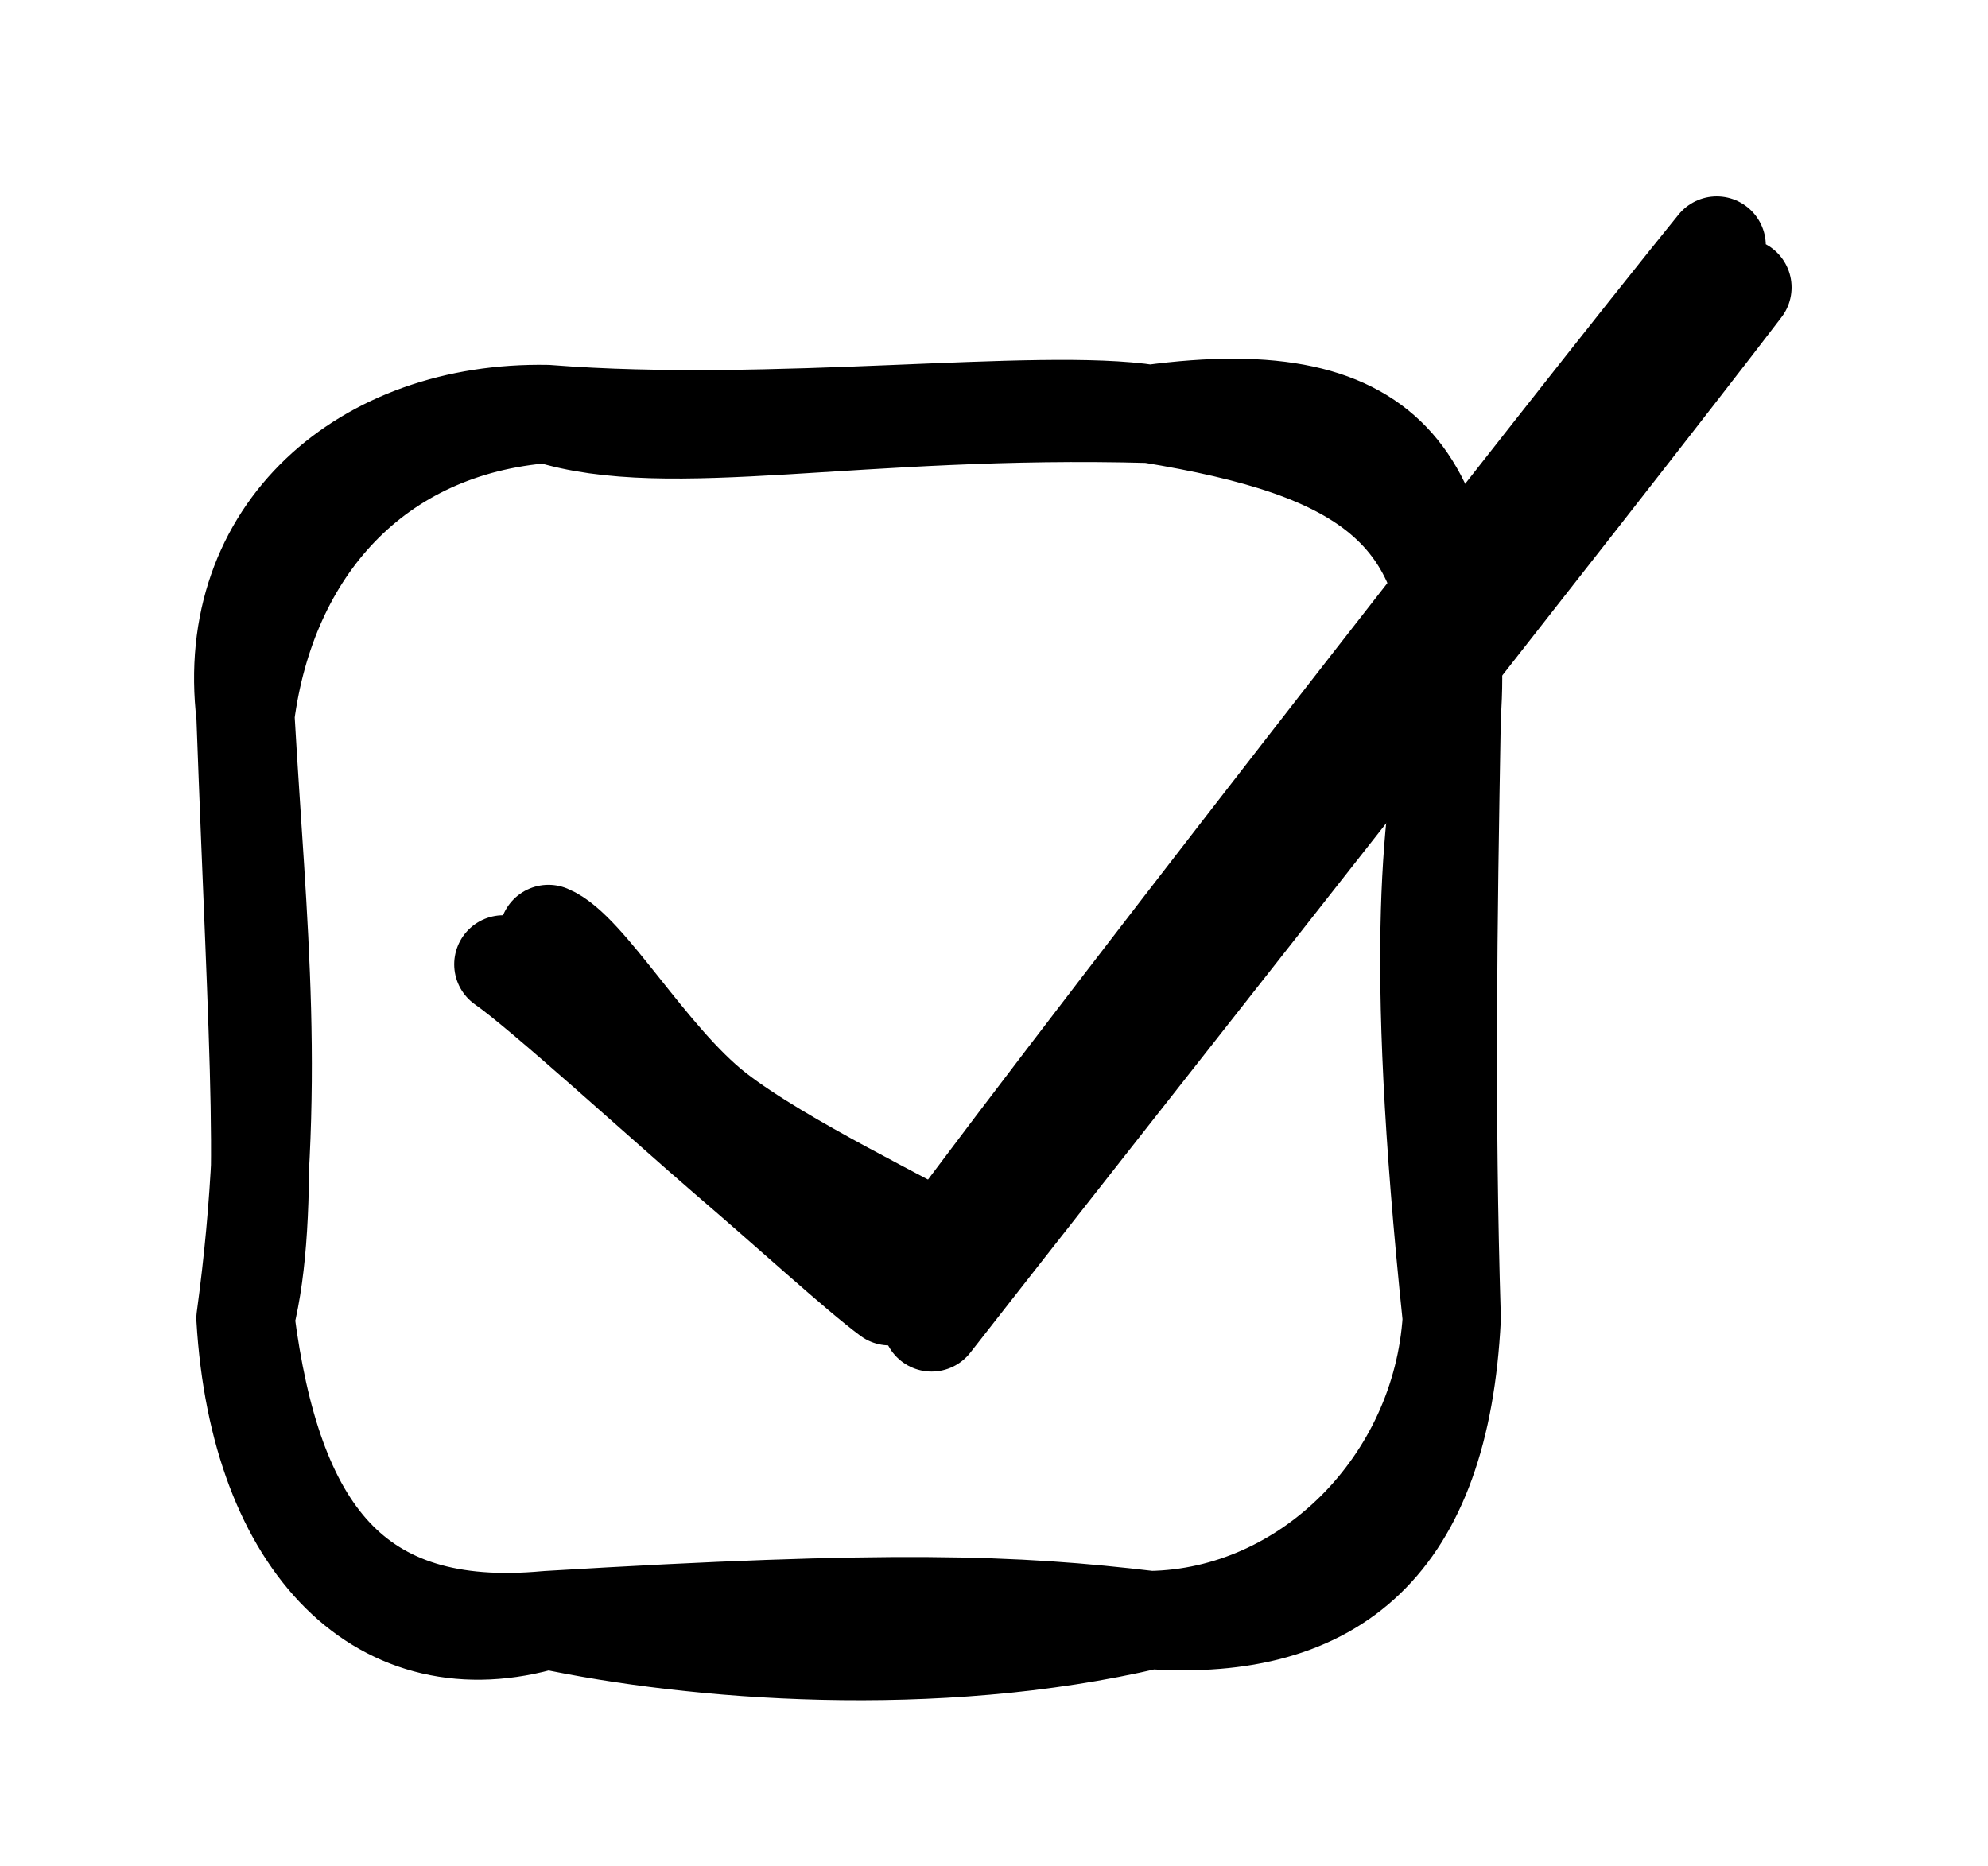
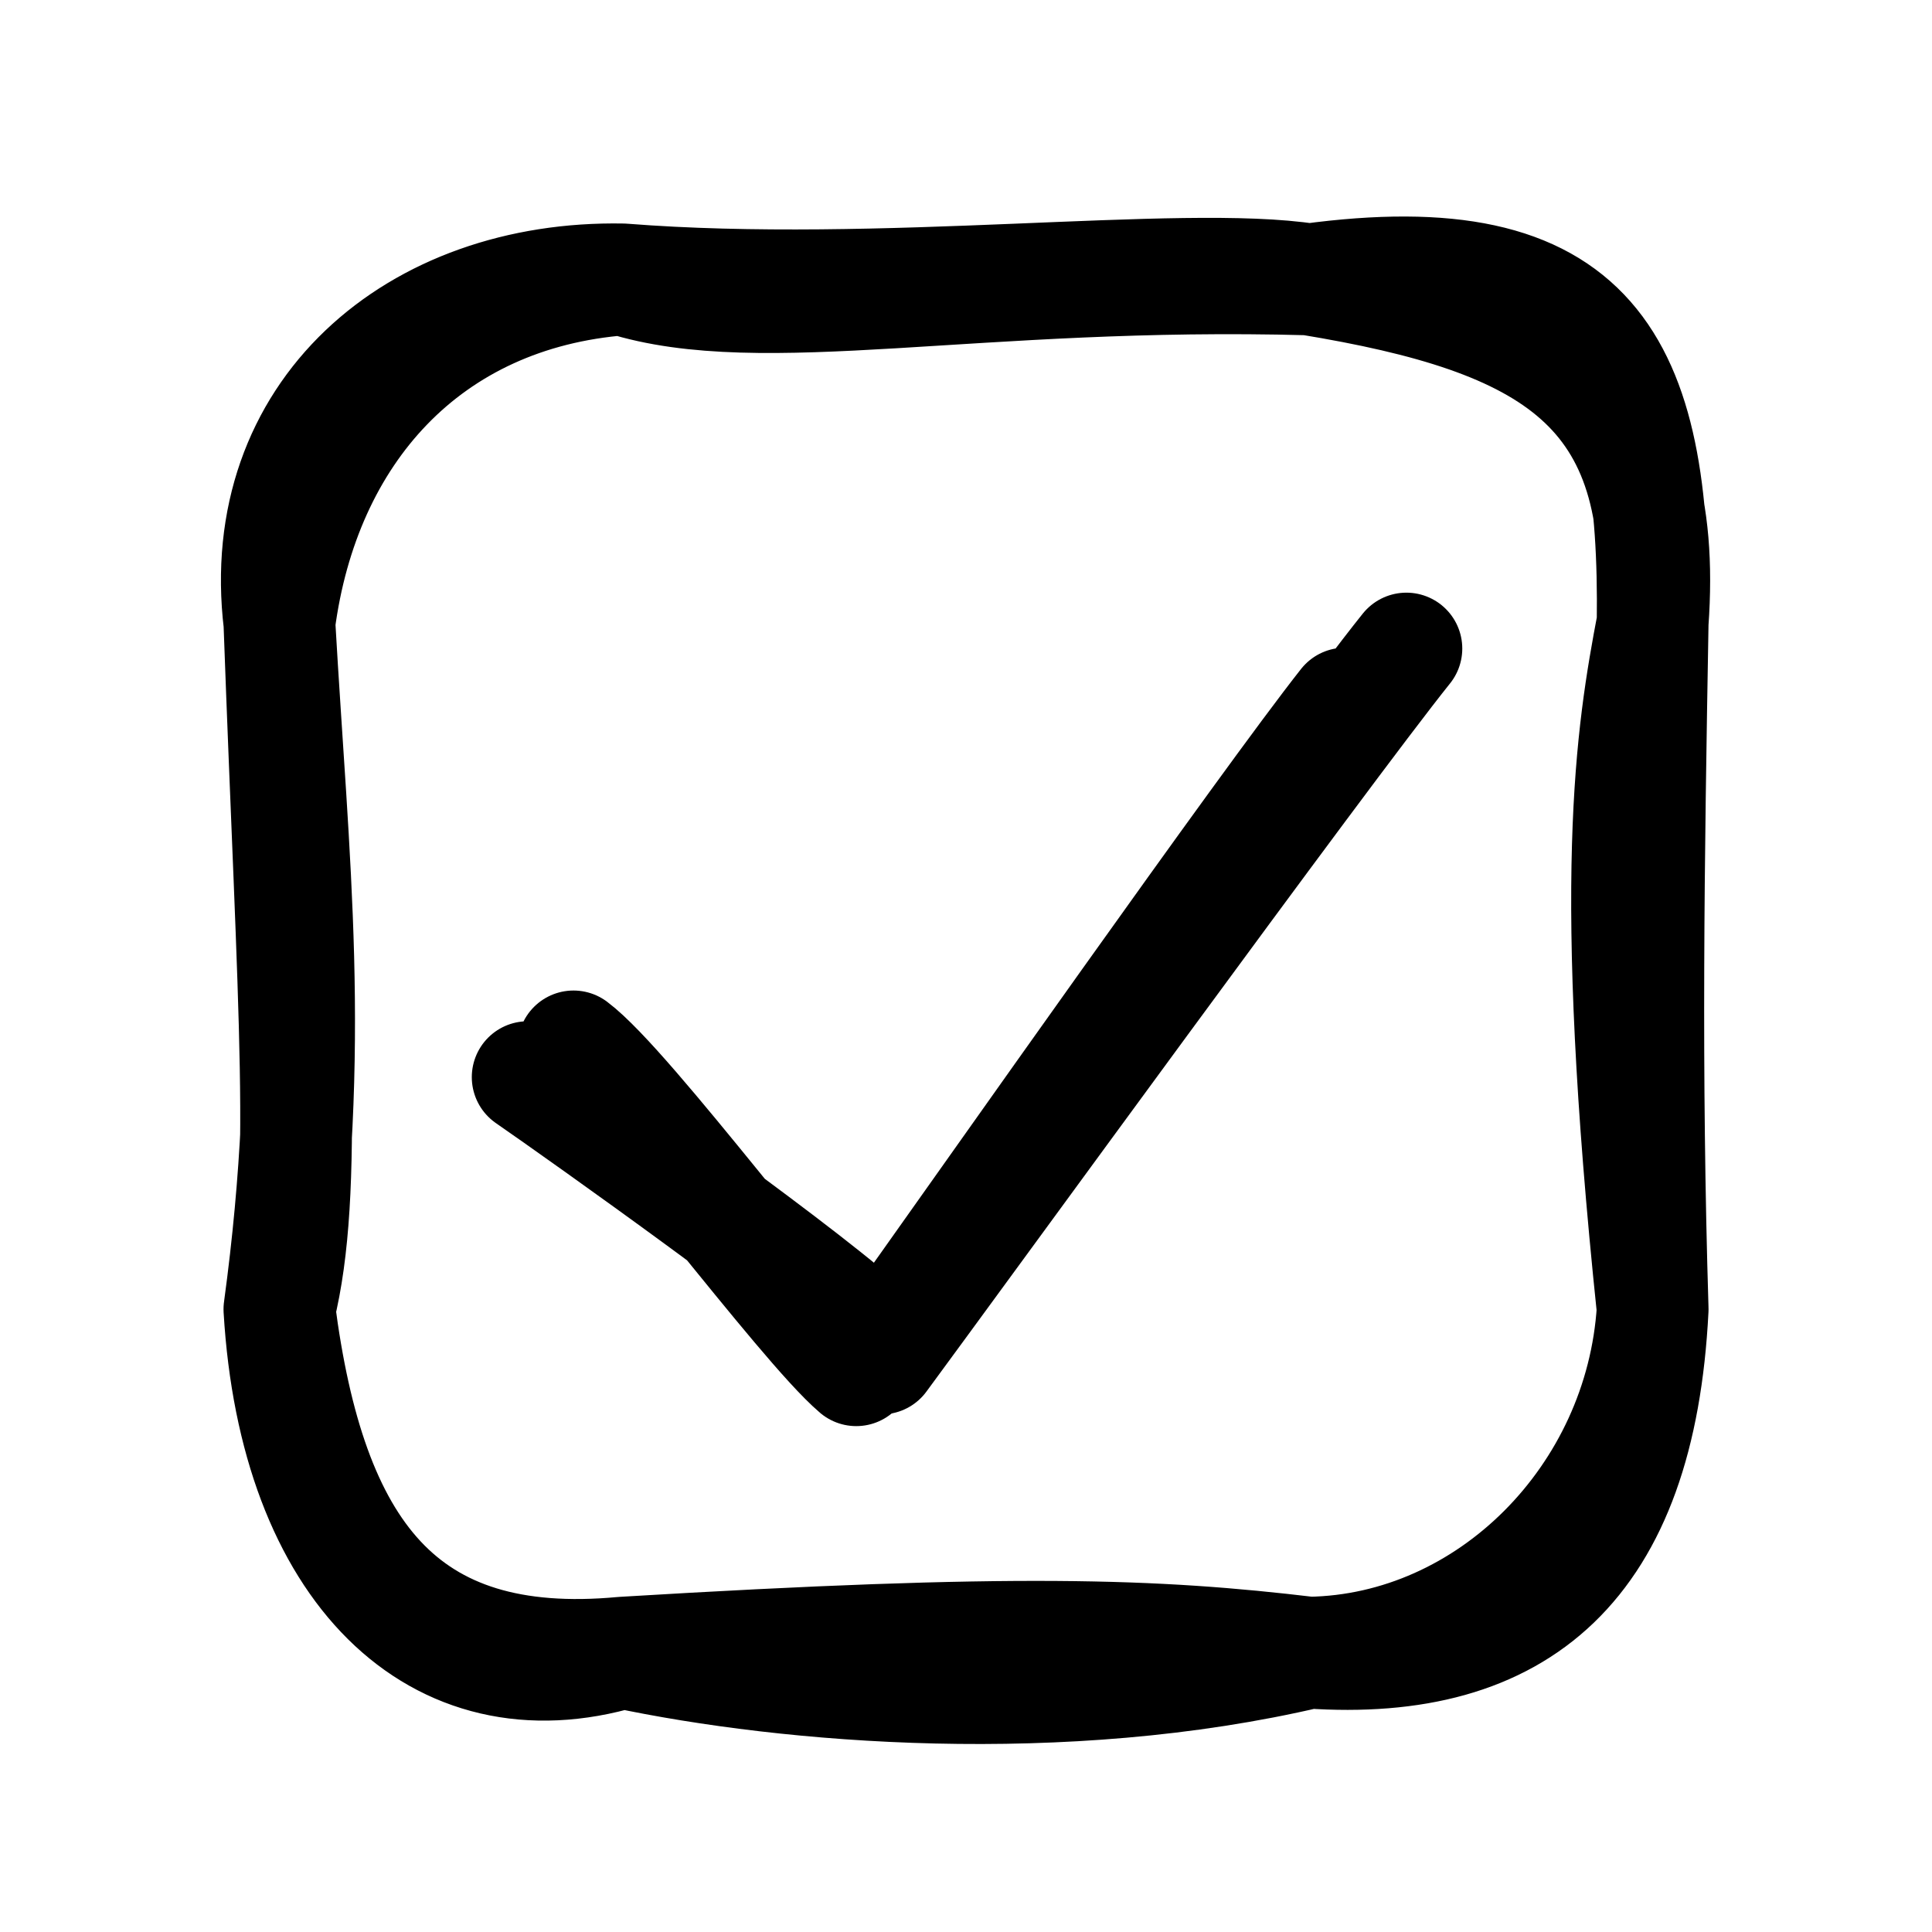
- <svg xmlns="http://www.w3.org/2000/svg" version="1.1" viewBox="0 0 80.999 76.016" width="80.999" height="76.016">
-   <defs>
-     <style class="style-fonts">
-       @font-face {
-         font-family: "Virgil";
-         src: url("https://excalidraw.com/Virgil.woff2");
-       }
-       @font-face {
-         font-family: "Cascadia";
-         src: url("https://excalidraw.com/Cascadia.woff2");
-       }
-     </style>
-   </defs>
-   <g stroke-linecap="round" transform="translate(10 16.86812) rotate(0 24.57416 24.57416)">
+ <svg xmlns="http://www.w3.org/2000/svg" version="1.1" viewBox="0 0 69.148 69.148" width="69.148" height="69.148">
+   <g stroke-linecap="round" transform="translate(10 10) rotate(0 24.57416 24.57416)">
    <path d="M12.29 0 M12.29 0 C17.28 1.58, 24.88 -0.33, 36.86 0 M12.29 0 C21.53 0.73, 32.3 -0.71, 36.86 0 M36.86 0 C45.51 1.42, 49.76 3.84, 49.15 12.29 M36.86 0 C47 -1.37, 49.27 2.9, 49.15 12.29 M49.15 12.29 C48.39 16.29, 47.54 21.44, 49.15 36.86 M49.15 12.29 C49 20.87, 48.89 28.38, 49.15 36.86 M49.15 36.86 C48.73 43.57, 43.28 49.05, 36.86 49.15 M49.15 36.86 C48.69 46.02, 44.4 49.67, 36.86 49.15 M36.86 49.15 C28.06 51.22, 18.26 50.42, 12.29 49.15 M36.86 49.15 C31.32 48.49, 26.37 48.3, 12.29 49.15 M12.29 49.15 C4.36 49.89, 1.11 45.51, 0 36.86 M12.29 49.15 C5.65 51.13, 0.55 46.19, 0 36.86 M0 36.86 C1.3 27.3, 0.5 21.06, 0 12.29 M0 36.86 C1.05 32.6, 0.5 26.16, 0 12.29 M0 12.29 C0.89 5.49, 5.29 0.54, 12.29 0 M0 12.29 C-0.9 4.78, 4.87 -0.14, 12.29 0" stroke="#000000" stroke-width="4" fill="none" />
  </g>
  <g stroke-linecap="round">
-     <g transform="translate(21.19605 39.6676) rotate(0 8.420495 5.778338)">
-       <path d="M-0.69 -0.37 C0.87 0.71, 5.79 5.2, 8.41 7.46 C11.04 9.71, 13.74 12.19, 15.05 13.16 M1.15 -1.61 C2.72 -0.97, 5.22 3.48, 7.95 5.62 C10.68 7.75, 16.06 10.26, 17.53 11.2" stroke="#000000" stroke-width="4" fill="none" />
+     <g transform="translate(19.94605 38.64187) rotate(0 5.080524 4.607972)">
+       <path d="M-1.06 -0.09 C0.95 1.3, 9.43 7.33, 11.22 9.11 M0.58 -1.19 C2.58 0.31, 8.75 8.74, 10.7 10.4" stroke="#000000" stroke-width="4" fill="none" />
    </g>
  </g>
  <mask />
  <g stroke-linecap="round">
-     <g transform="translate(37.44605 53.84332) rotate(0 16.43806 -21.89852)">
-       <path d="M0.51 0.05 C6.06 -7.07, 28.13 -35.02, 33.55 -42.13 M-0.68 -0.98 C4.67 -8.48, 27.06 -37.15, 32.5 -43.84" stroke="#000000" stroke-width="4" fill="none" />
+     <g transform="translate(32.44605 47.39187) rotate(0 8.497142 -11.47214)">
+       <path d="M0.37 -0.91 C2.89 -4.45, 12.85 -18.61, 15.69 -22.21 M-0.9 1.23 C1.94 -2.62, 14.9 -20.45, 17.89 -24.18" stroke="#000000" stroke-width="4" fill="none" />
    </g>
  </g>
  <mask />
</svg>
